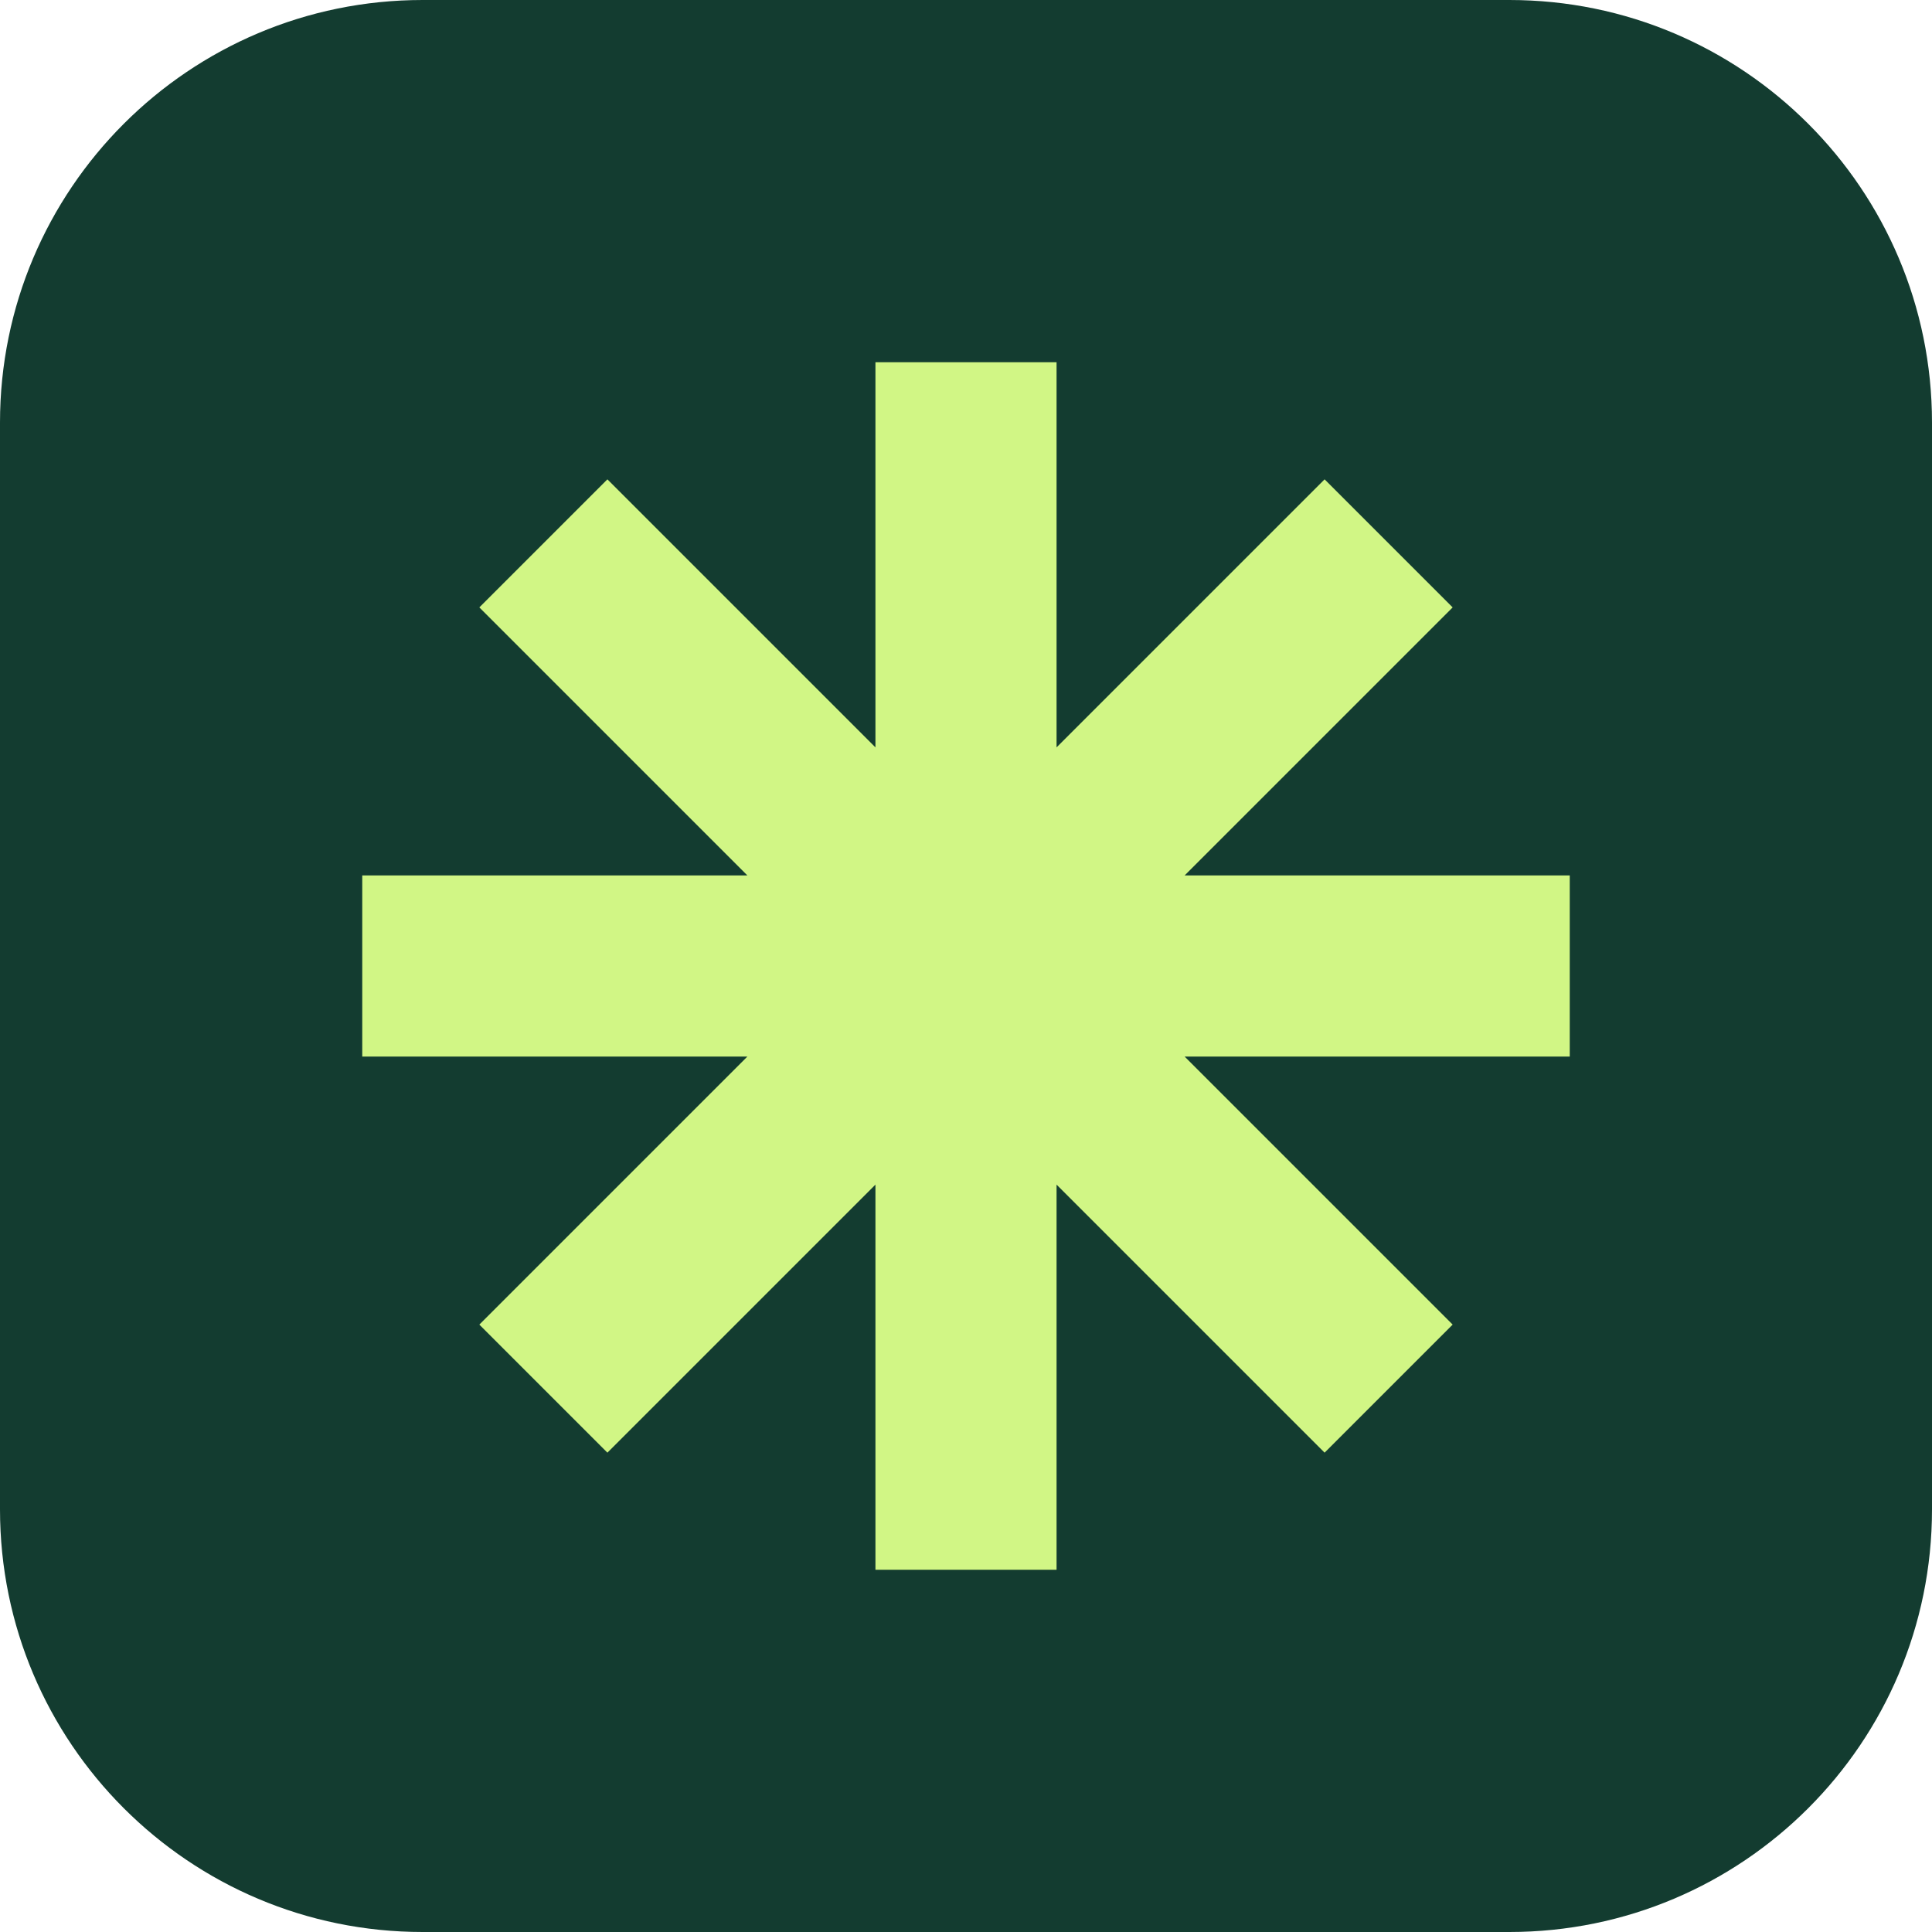
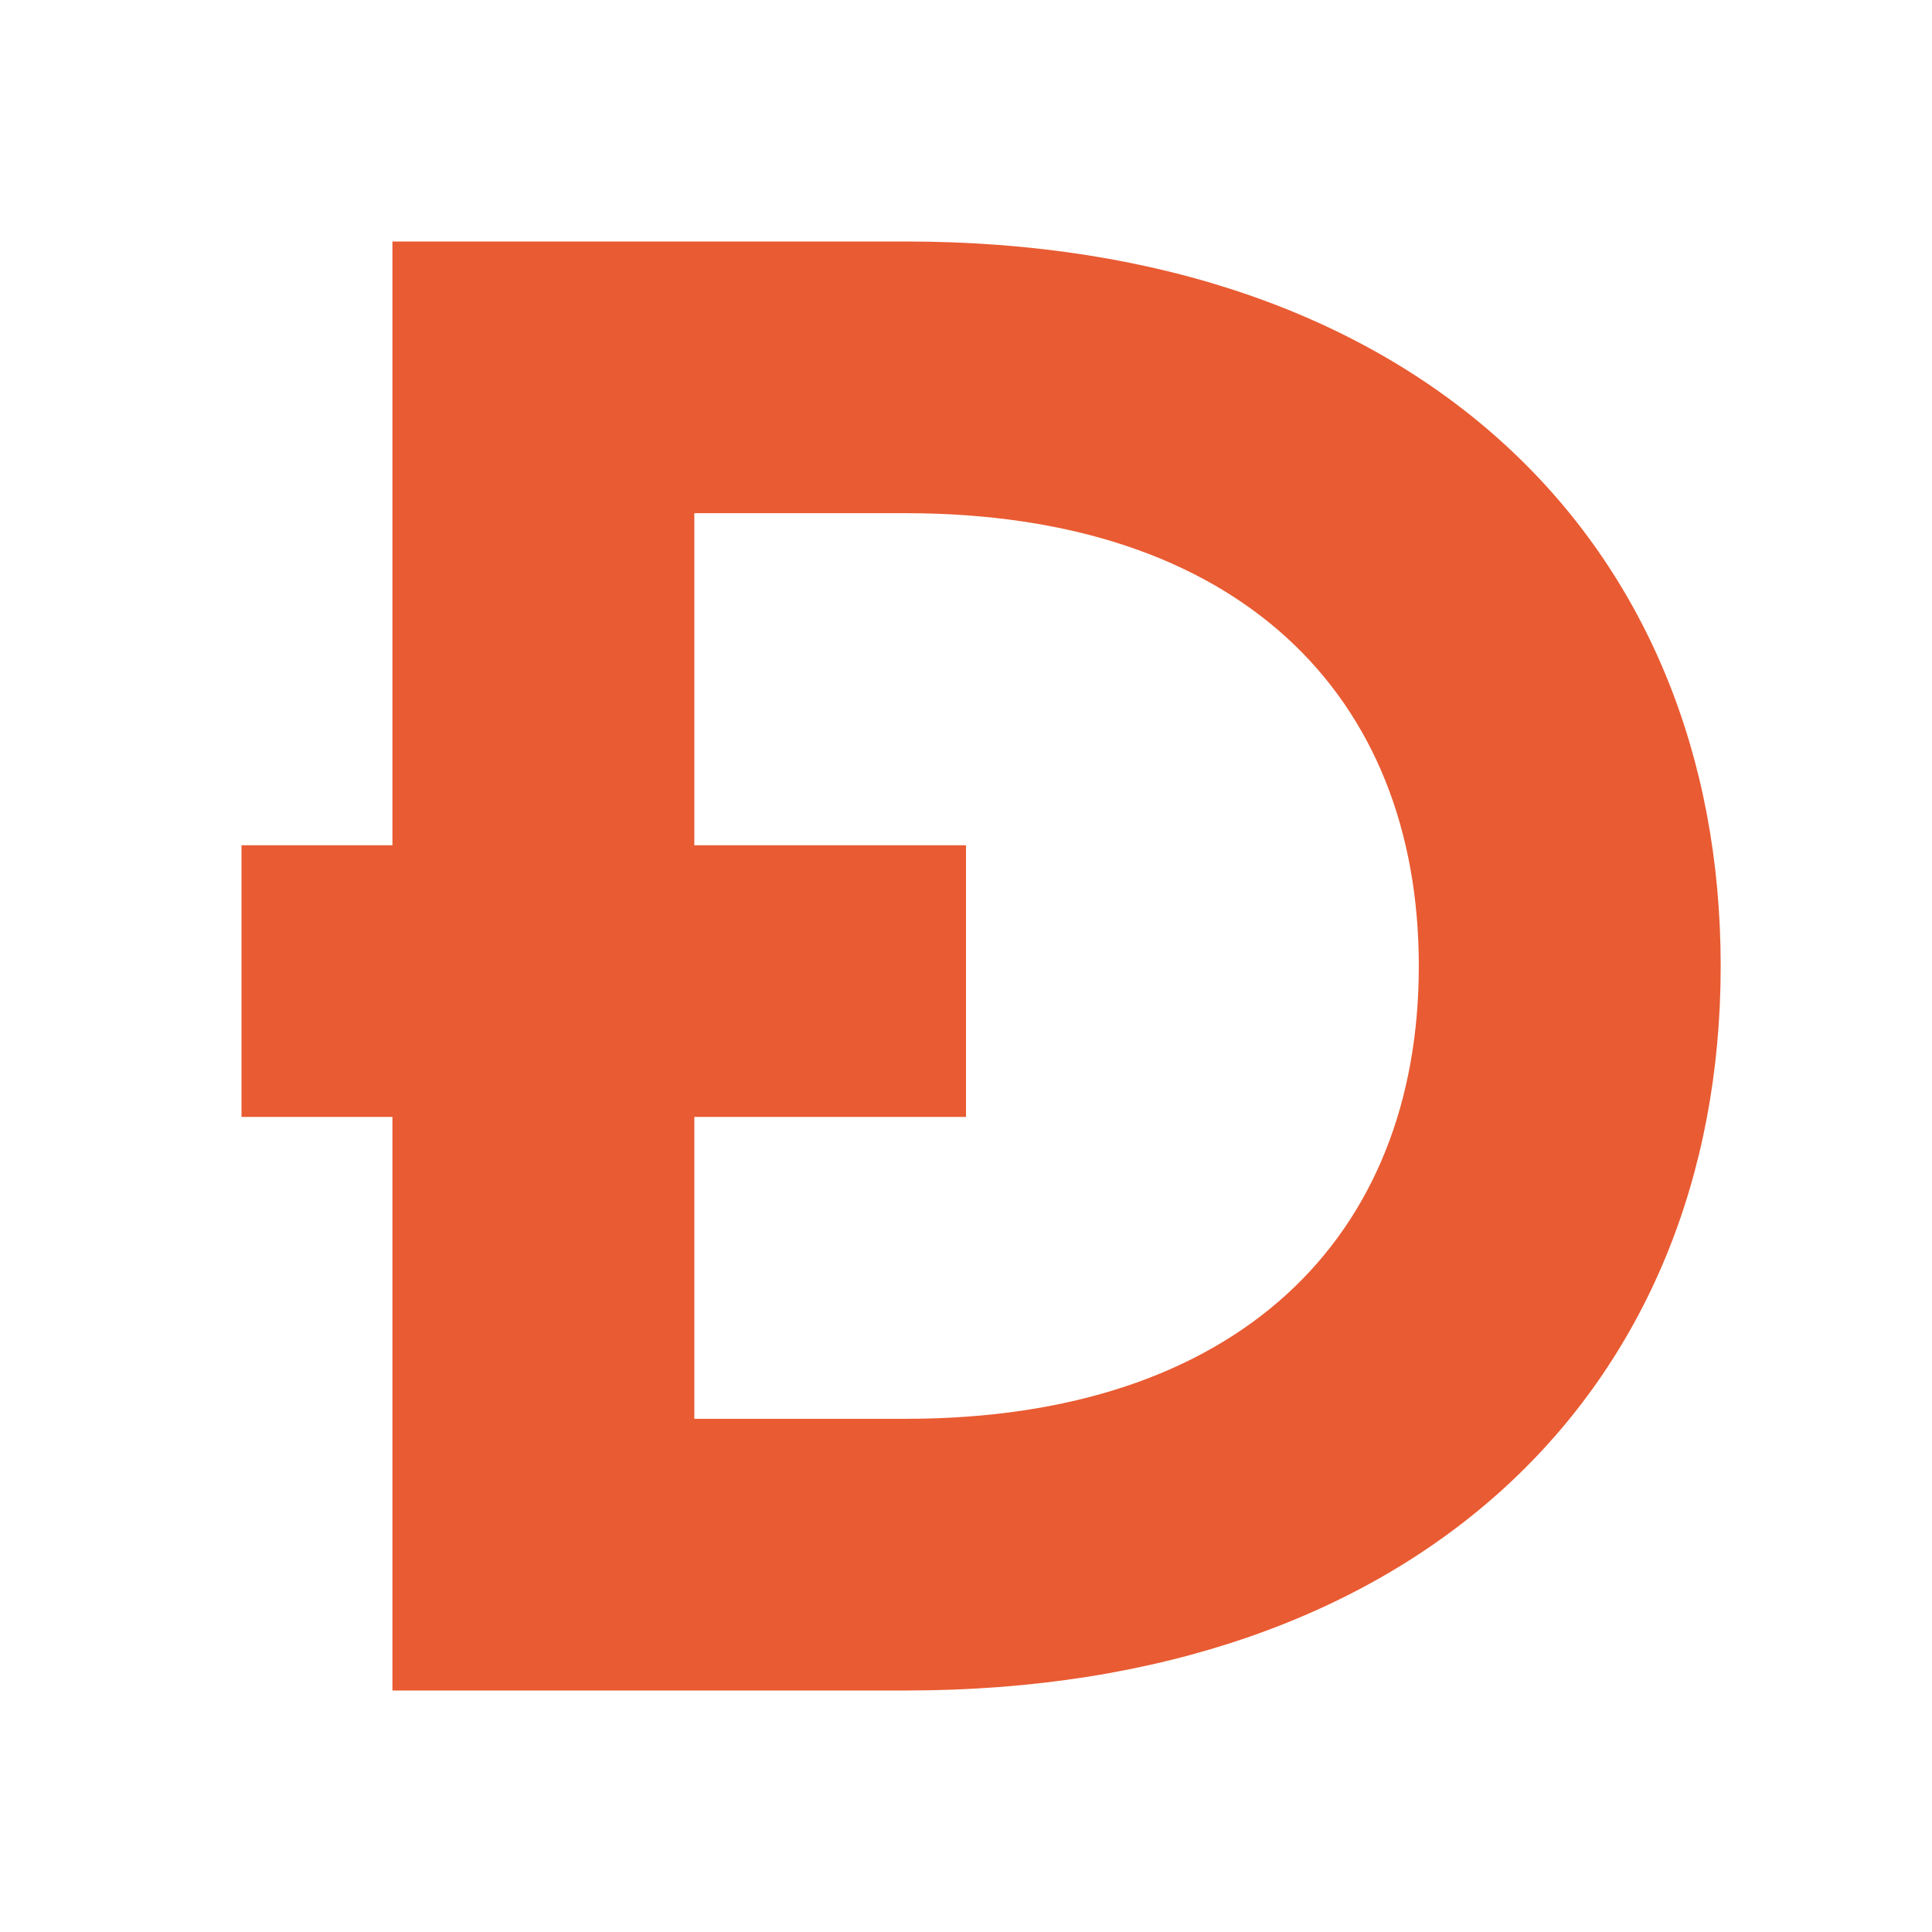
<svg xmlns="http://www.w3.org/2000/svg" viewBox="0 0 64 64">
-   <rect width="64" height="64" rx="14" fill="#133c30" />
-   <path d="M32 12v40M12 32h40M18 18l28 28M18 46l28-28" stroke="#d1f685" stroke-width="6" />
+   <path d="M13 8h17c17 0 27 10 27 24S47 56 30 56H13V8Zm10 9v30h7c11 0 17-6 17-15S41 17 30 17h-7Z" fill="#e95b32" />
+   <path d="M8 28h24v9H8z" fill="#e95b32" />
</svg>
